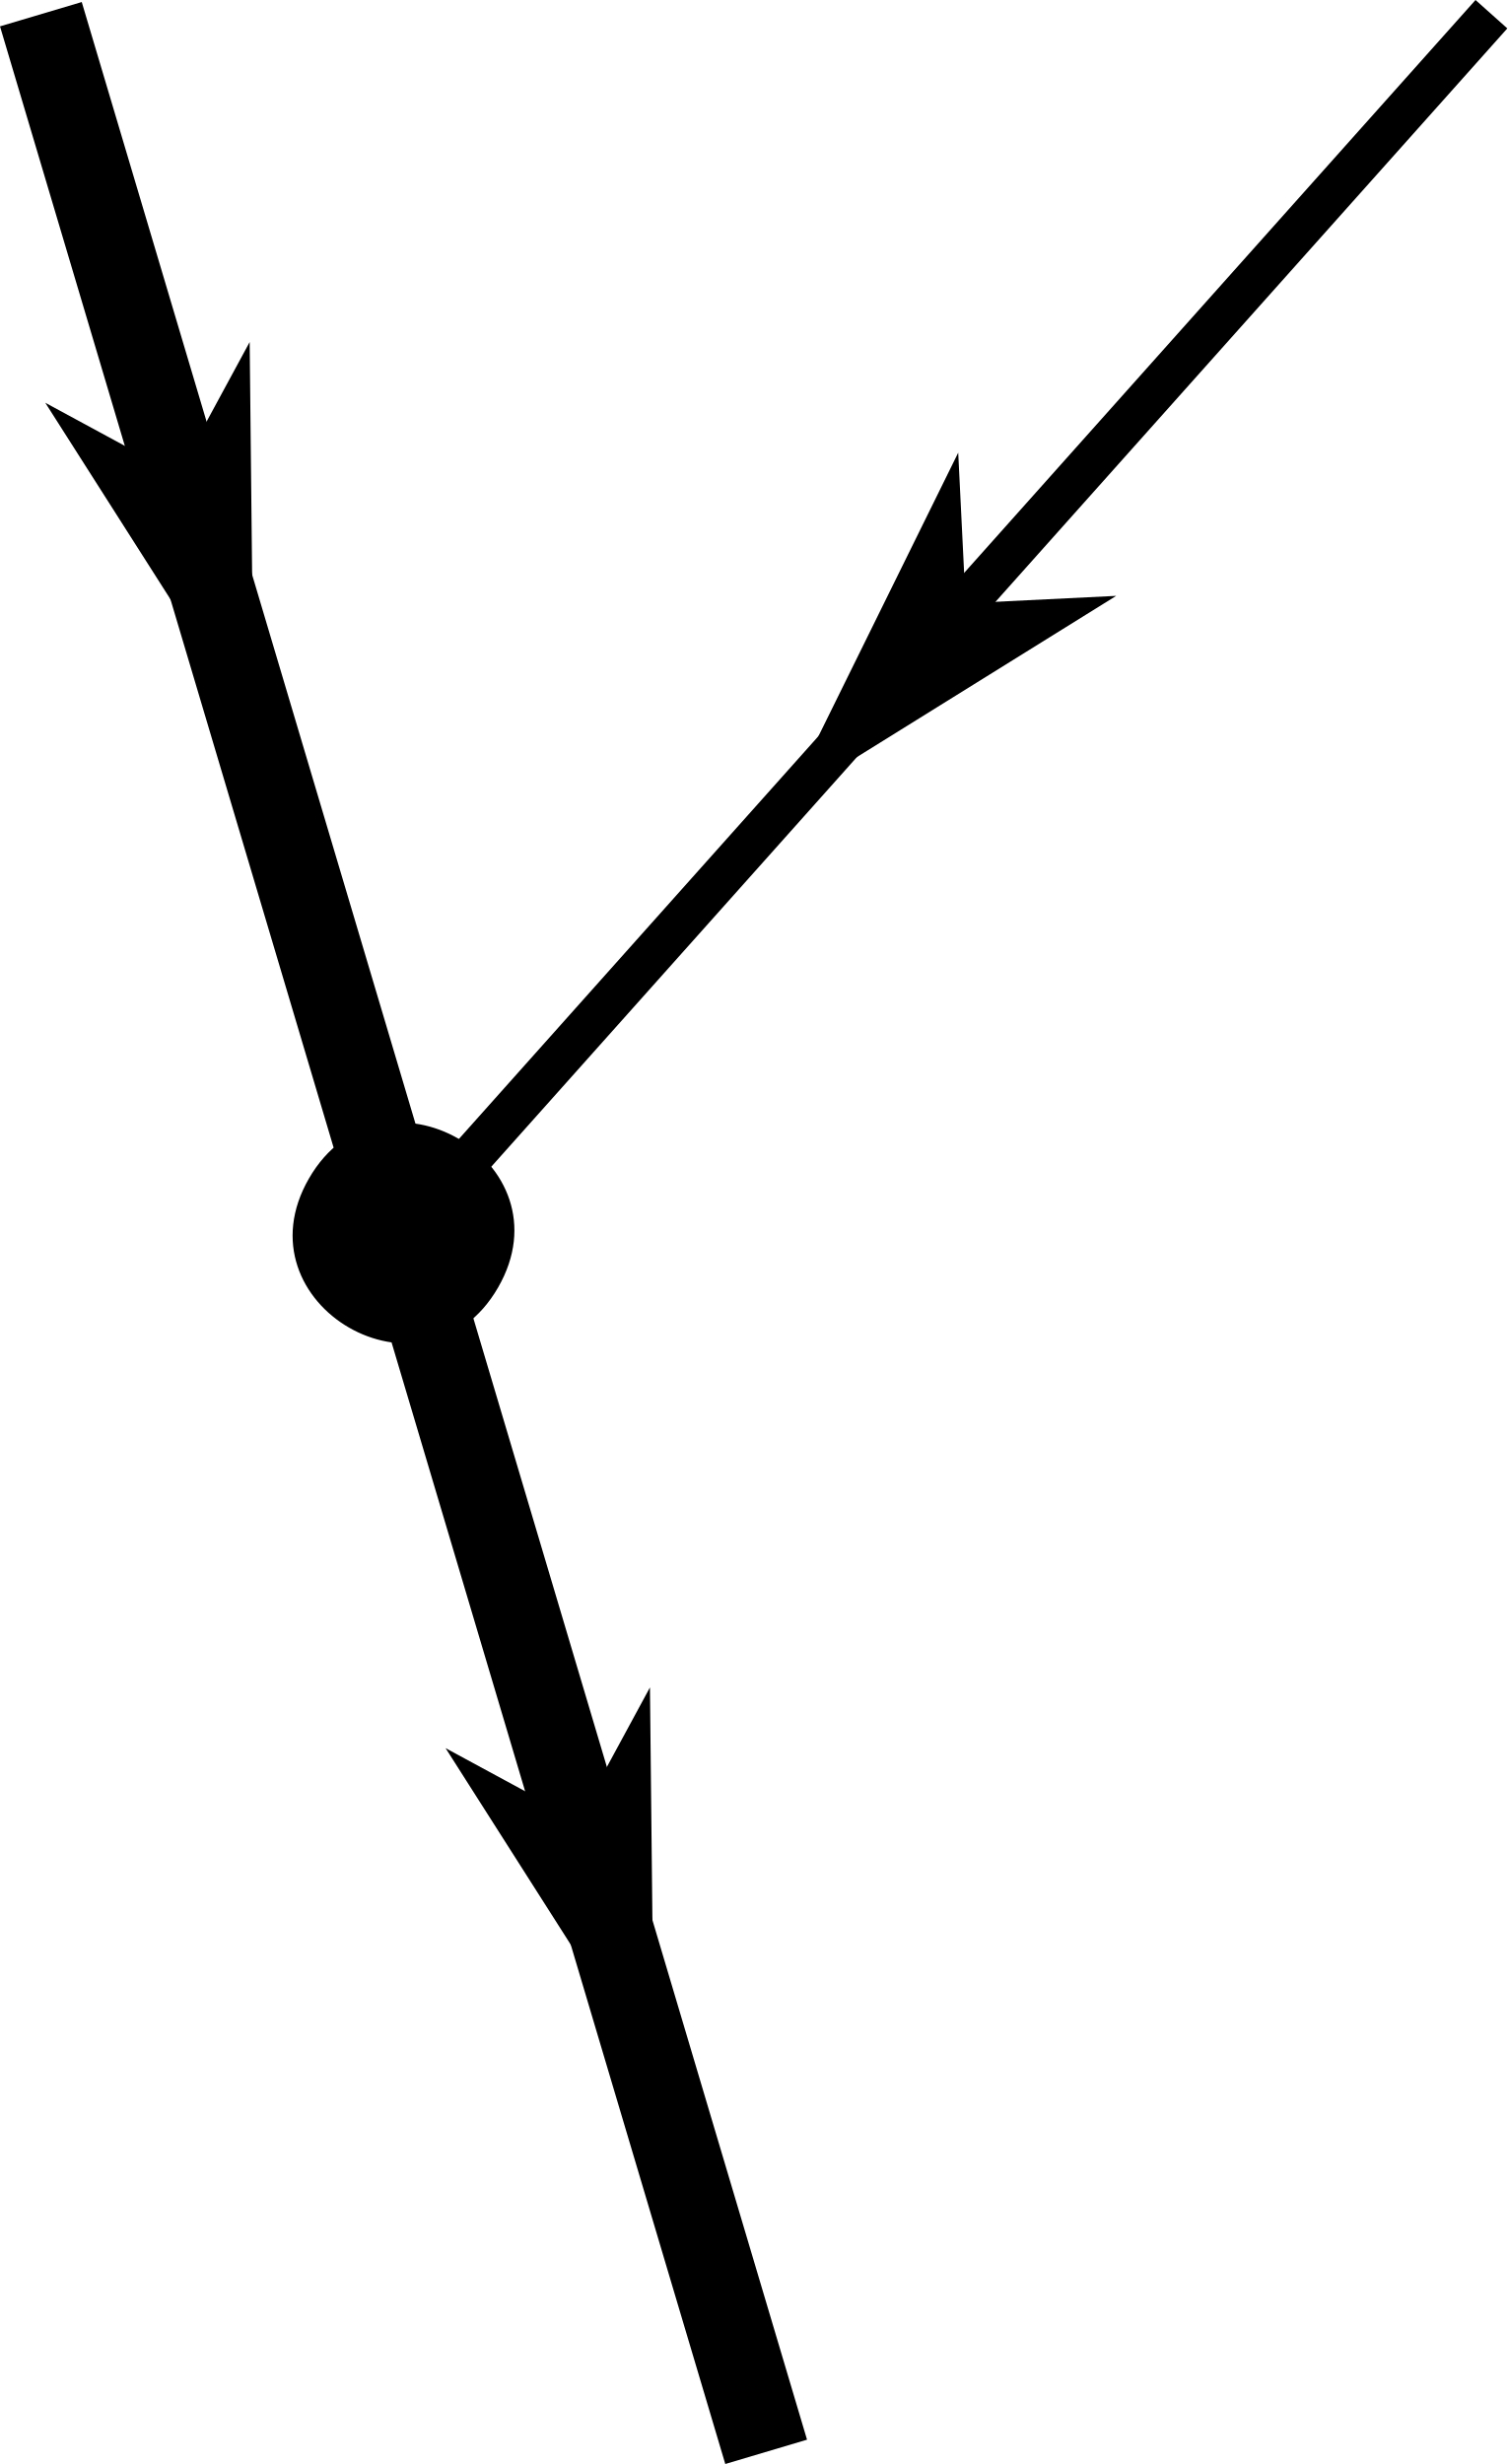
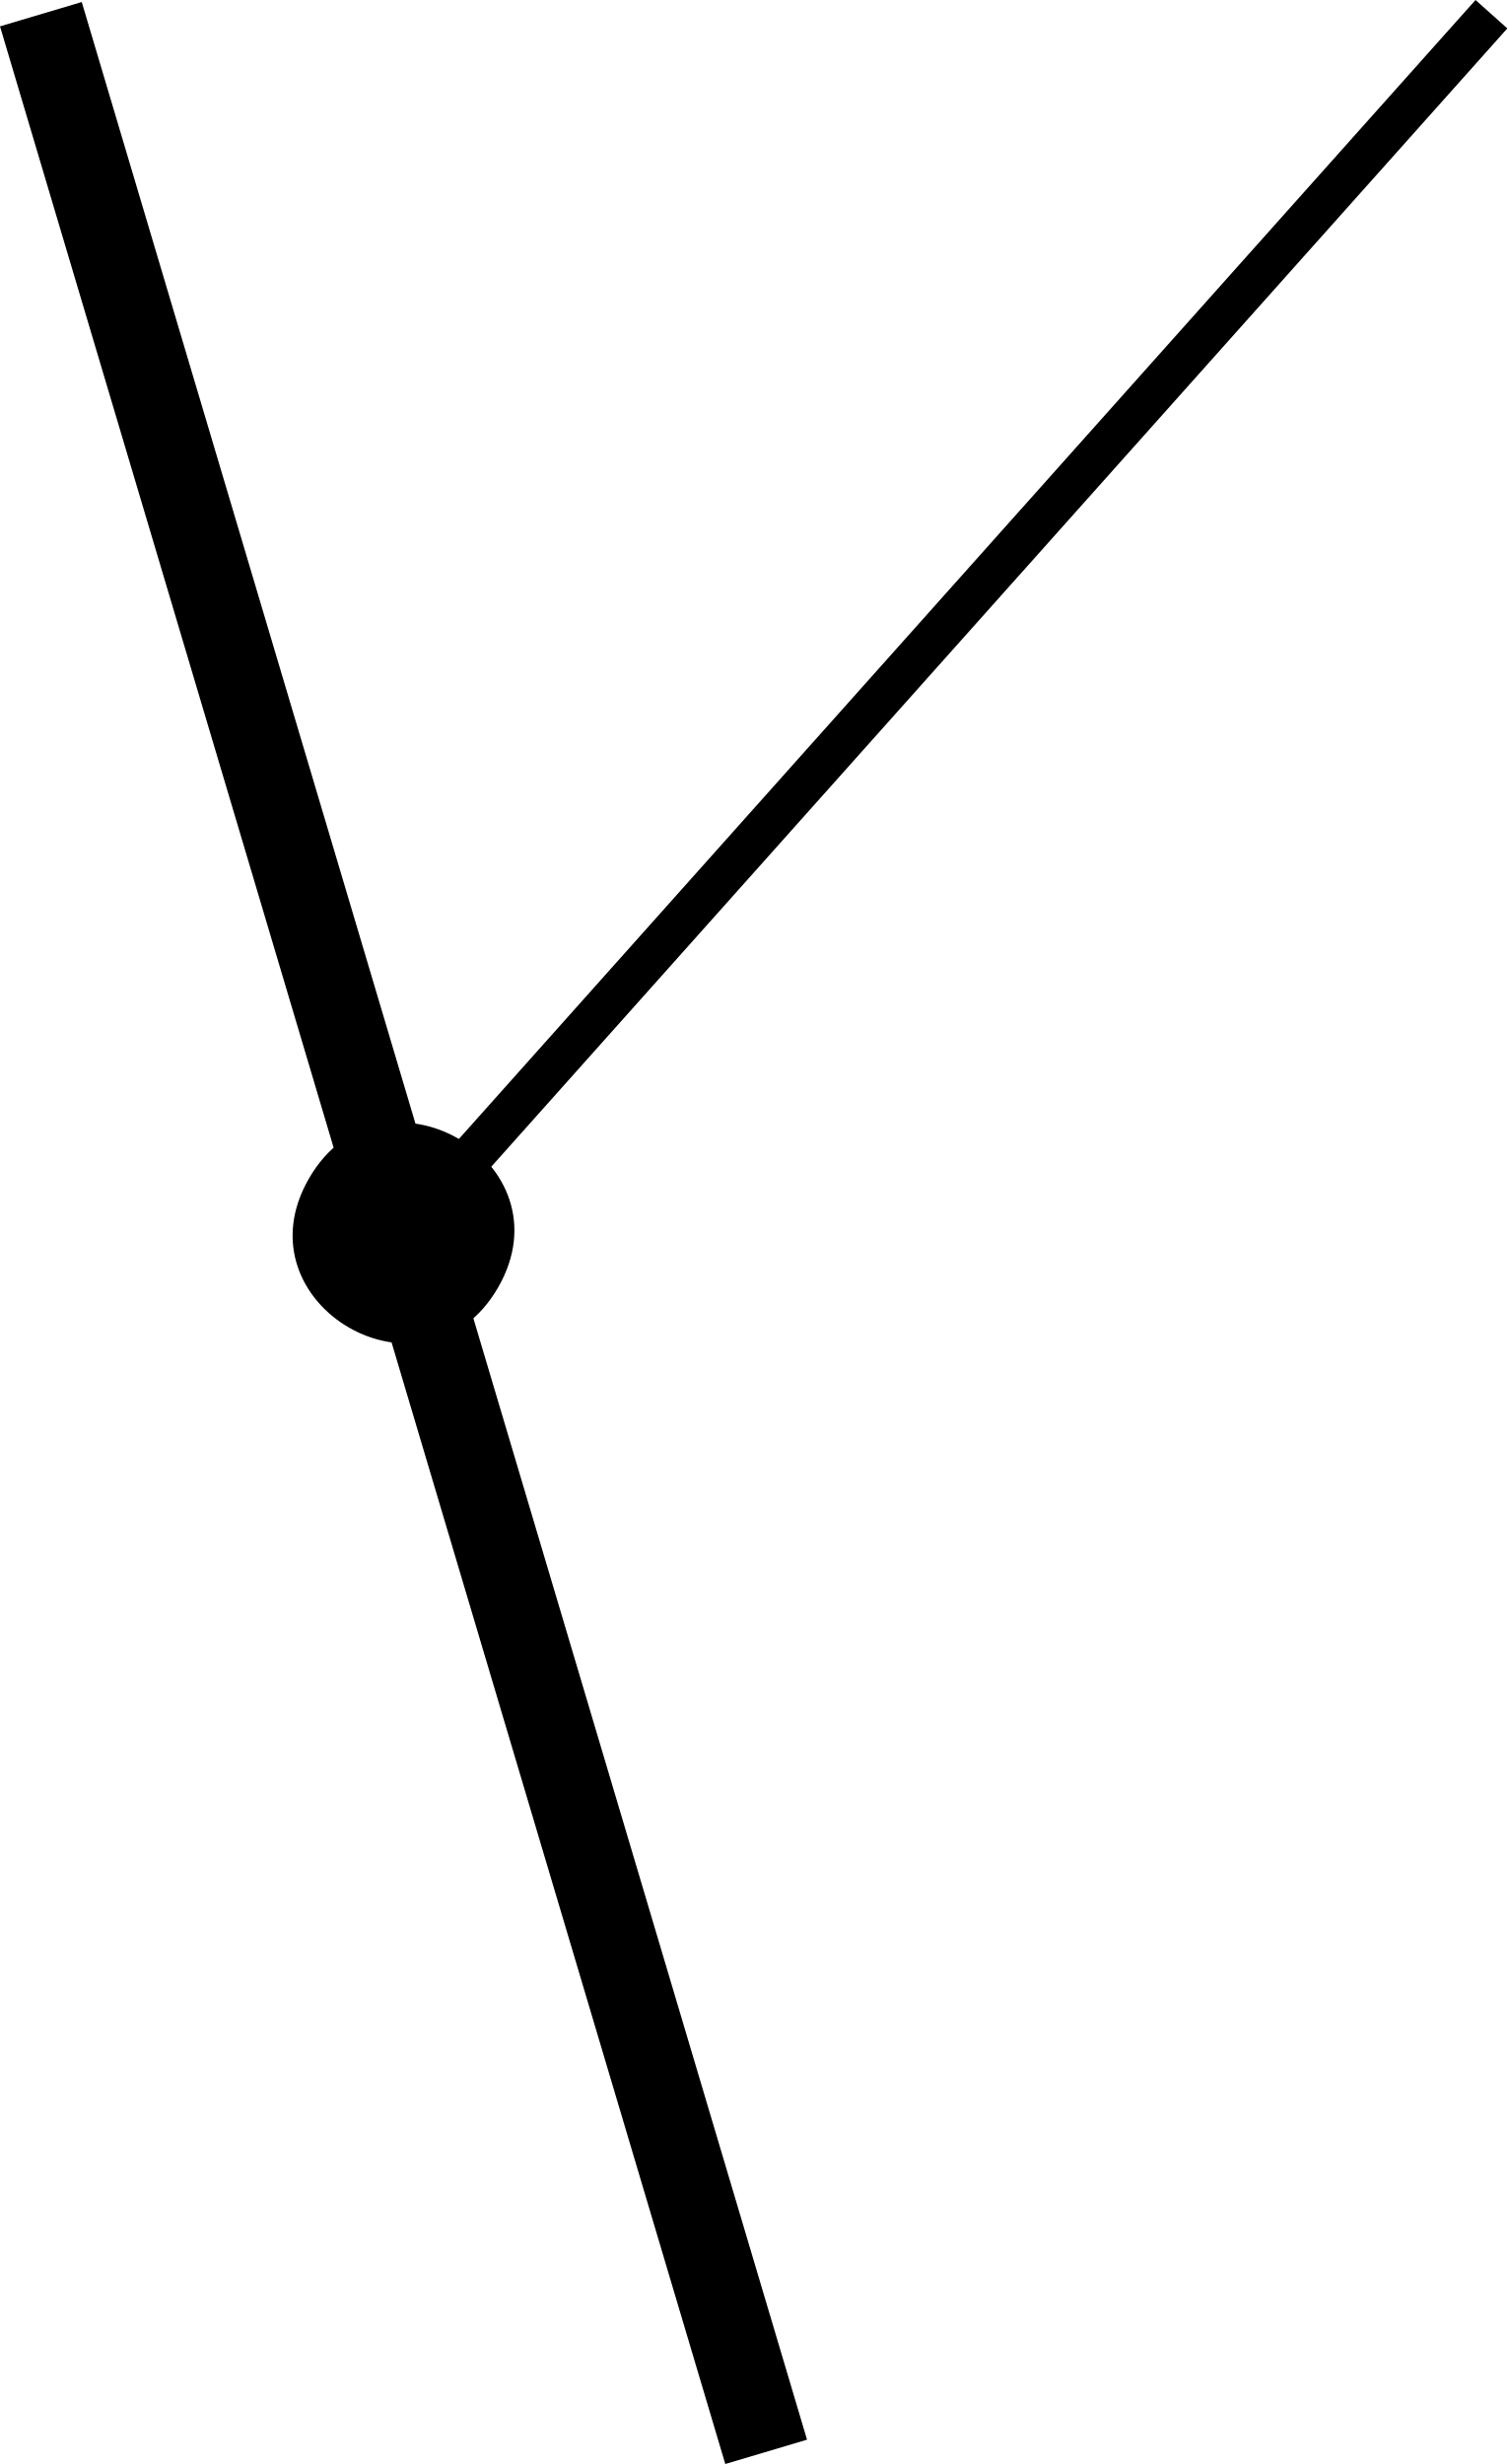
<svg xmlns="http://www.w3.org/2000/svg" width="70.696pt" height="115.568pt" viewBox="0 0 70.696 115.568" version="1.1" id="svg10">
  <defs id="defs10" />
  <rect style="display:none;fill:none;stroke:#d40000;stroke-width:1.842;stroke-dasharray:none;stroke-opacity:0.551" id="rect4" width="68.033" height="33.499" x="-171.445" y="1.951" />
  <path fill-rule="nonzero" fill="#000000" fill-opacity="1" d="m 23.359,60.39 c 3.412,-5.91 -5.455,-11.029 -8.867,-5.119 -3.414,5.913 5.453,11.032 8.867,5.119" id="path10-6" />
  <path style="fill:none;stroke:#000000;stroke-width:2;stroke-linecap:butt;stroke-linejoin:miter;stroke-dasharray:none;stroke-opacity:1" d="M 69.95,0.666 18.925,57.832" id="path3-5-7" />
-   <g id="g9-5" transform="matrix(-0.9573353,-0.2889795,-0.2889795,0.9573353,109.2583,13.48694)">
+   <g id="g9-5" transform="matrix(-0.9573353,-0.2889795,-0.2889795,0.9573353,109.2583,13.48694)" style="display:none">
    <g id="g8-6">
      <path style="baseline-shift:baseline;display:inline;overflow:visible;vector-effect:none;fill-rule:evenodd;enable-background:accumulate;stop-color:#000000;stop-opacity:1" d="M 94.076,37.561 92.648,30.636 87.205,48.003 101.002,36.133 Z" id="path8-2" />
    </g>
  </g>
-   <g id="g9-5-1" transform="matrix(-0.9573353,-0.2889795,-0.2889795,0.9573353,128.0326,76.58858)">
+   <g id="g9-5-1" transform="matrix(-0.9573353,-0.2889795,-0.2889795,0.9573353,128.0326,76.58858)" style="display:none">
    <g id="g8-6-2">
      <path style="baseline-shift:baseline;display:inline;overflow:visible;vector-effect:none;fill-rule:evenodd;enable-background:accumulate;stop-color:#000000;stop-opacity:1" d="M 94.076,37.561 92.648,30.636 87.205,48.003 101.002,36.133 Z" id="path8-2-7" />
    </g>
  </g>
  <g id="g9-2" transform="matrix(-0.2498028,-0.9682967,-0.9682967,0.2498028,-62.86919,92.69914)">
    <g id="g8-7">
-       <path style="baseline-shift:baseline;display:inline;overflow:visible;vector-effect:none;fill-rule:evenodd;enable-background:accumulate;stop-color:#000000;stop-opacity:1" d="m 35.344,-120.818 -1.428,-6.925 -5.443,17.367 13.797,-11.87 z" id="path8-0" />
+       <path style="baseline-shift:baseline;display:none;overflow:visible;vector-effect:none;fill-rule:evenodd;enable-background:accumulate;stop-color:#000000;stop-opacity:1" d="m 35.344,-120.818 -1.428,-6.925 -5.443,17.367 13.797,-11.87 z" id="path8-0" />
    </g>
  </g>
  <path style="fill:none;stroke:#000000;stroke-width:4;stroke-linecap:butt;stroke-linejoin:miter;stroke-dasharray:none;stroke-opacity:1" d="M 35.934,114.998 1.917,0.666" id="path1" />
</svg>
